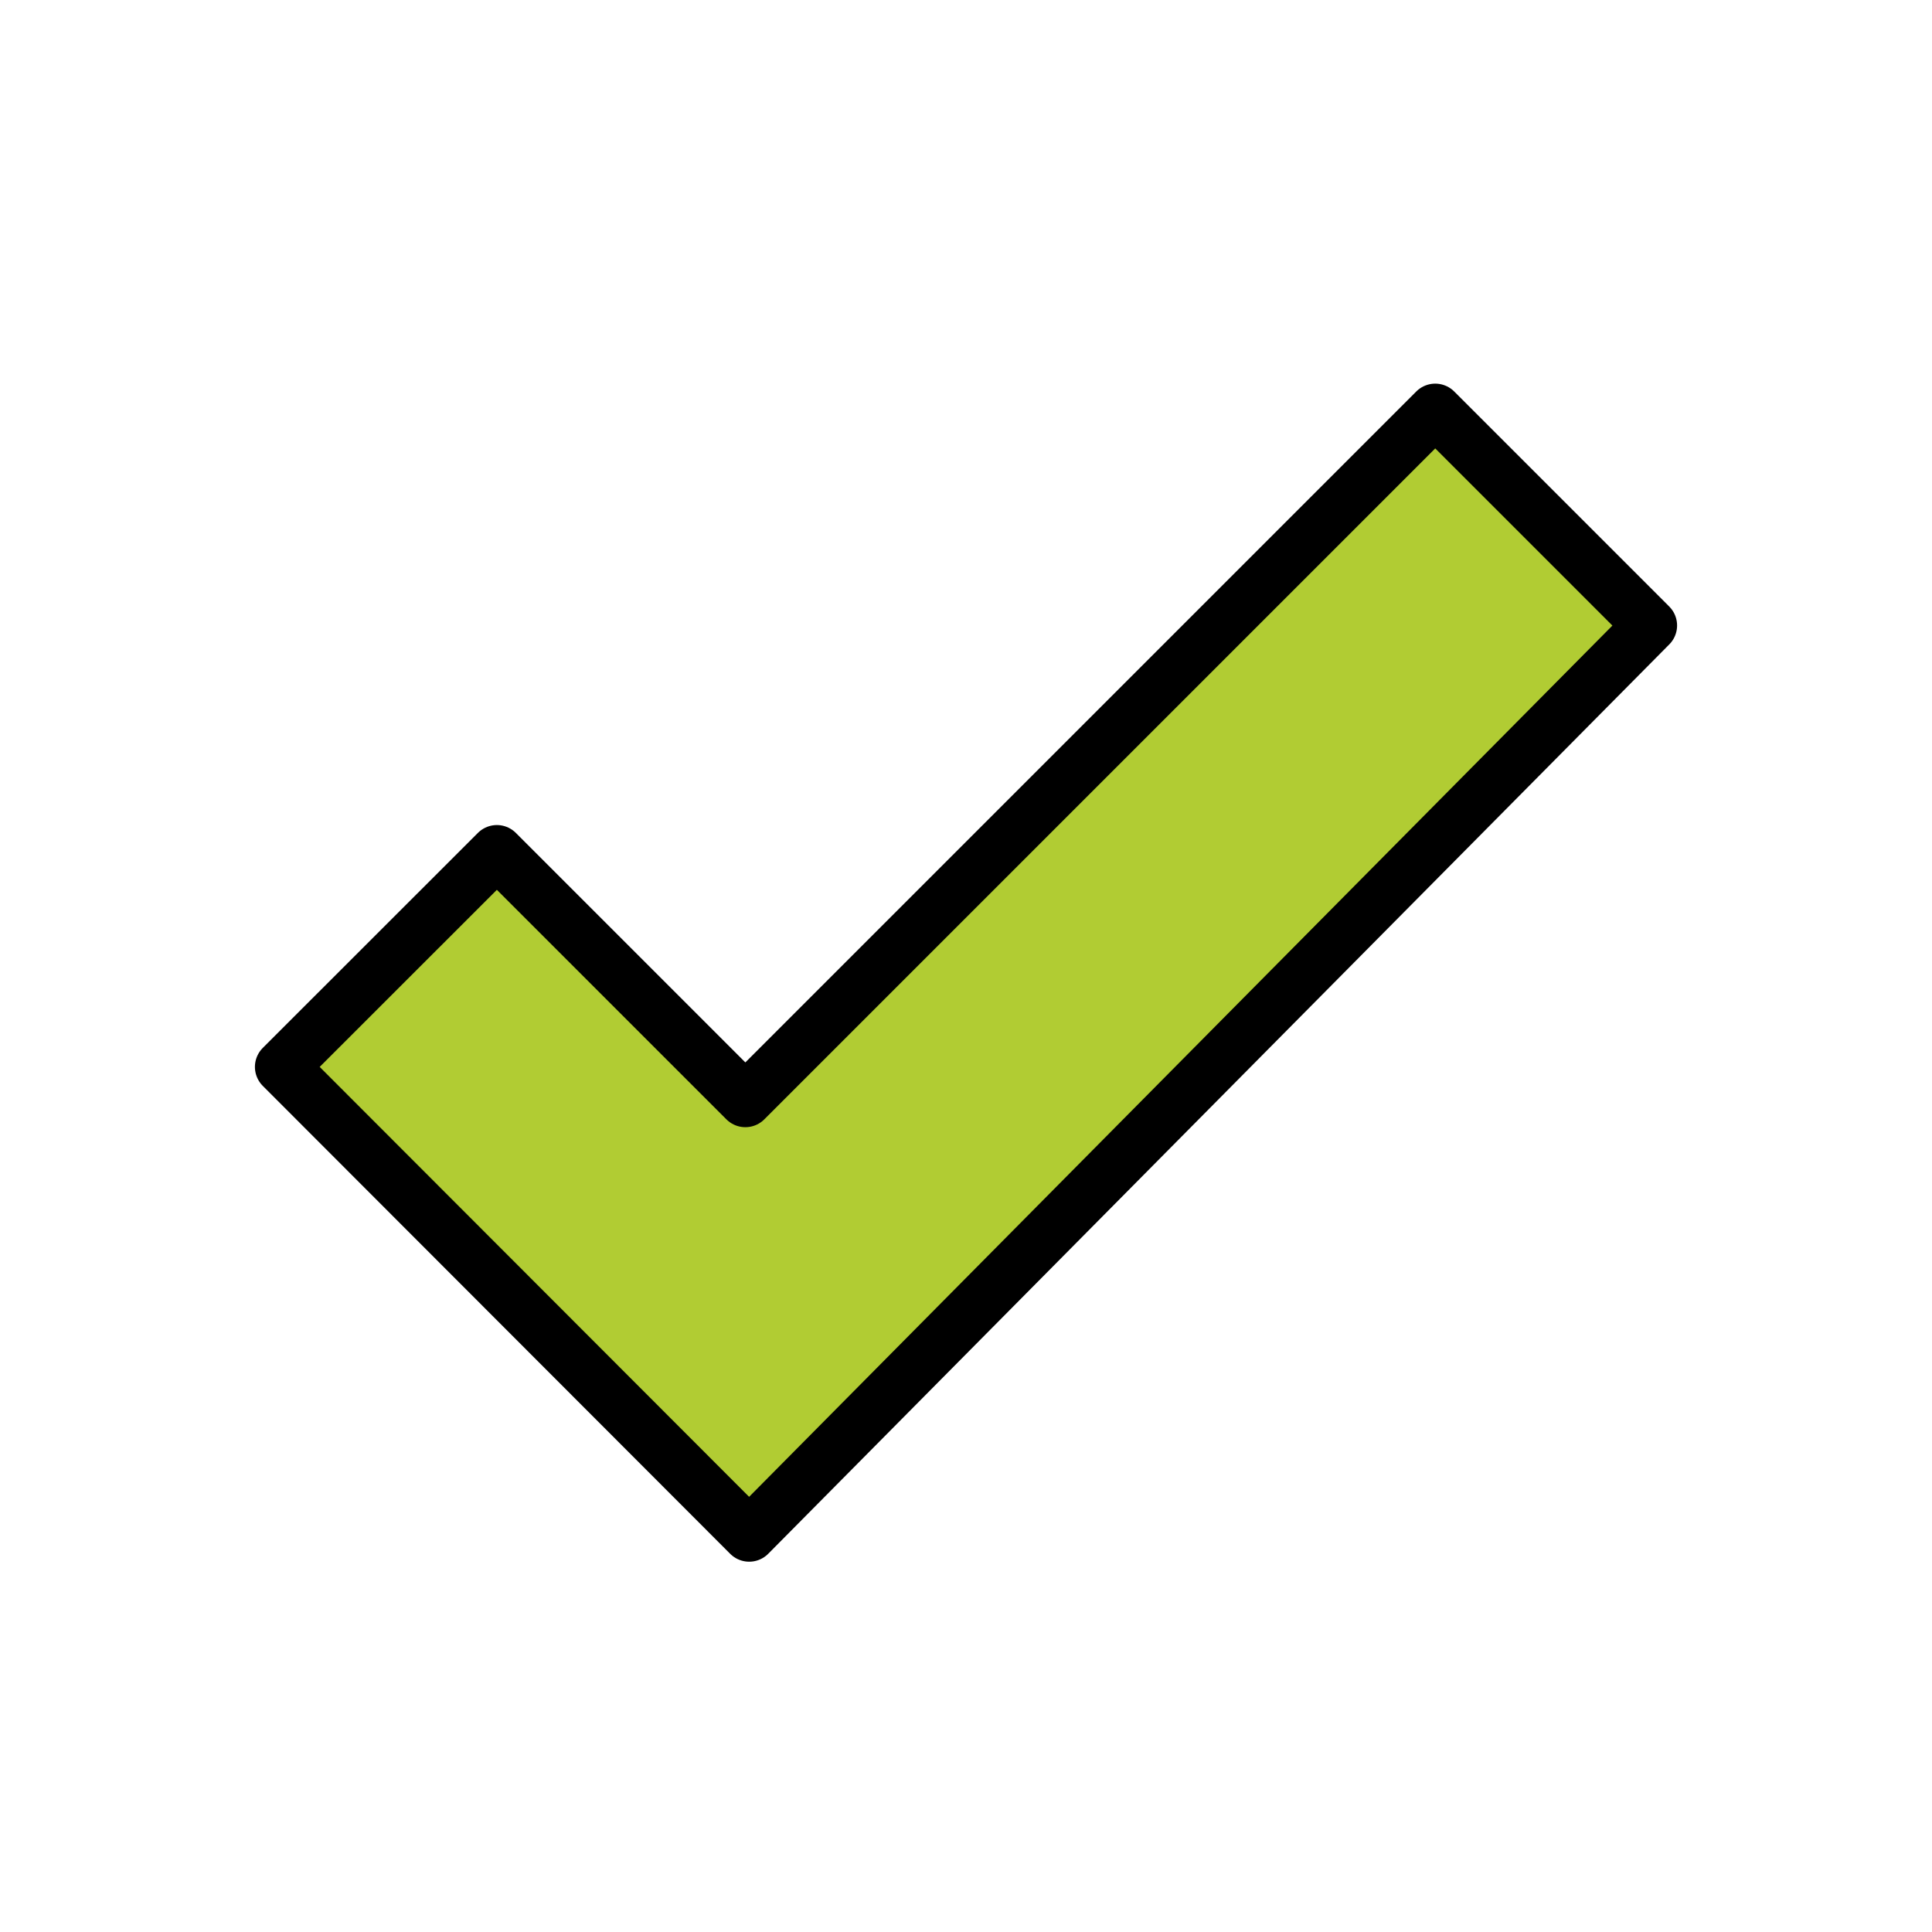
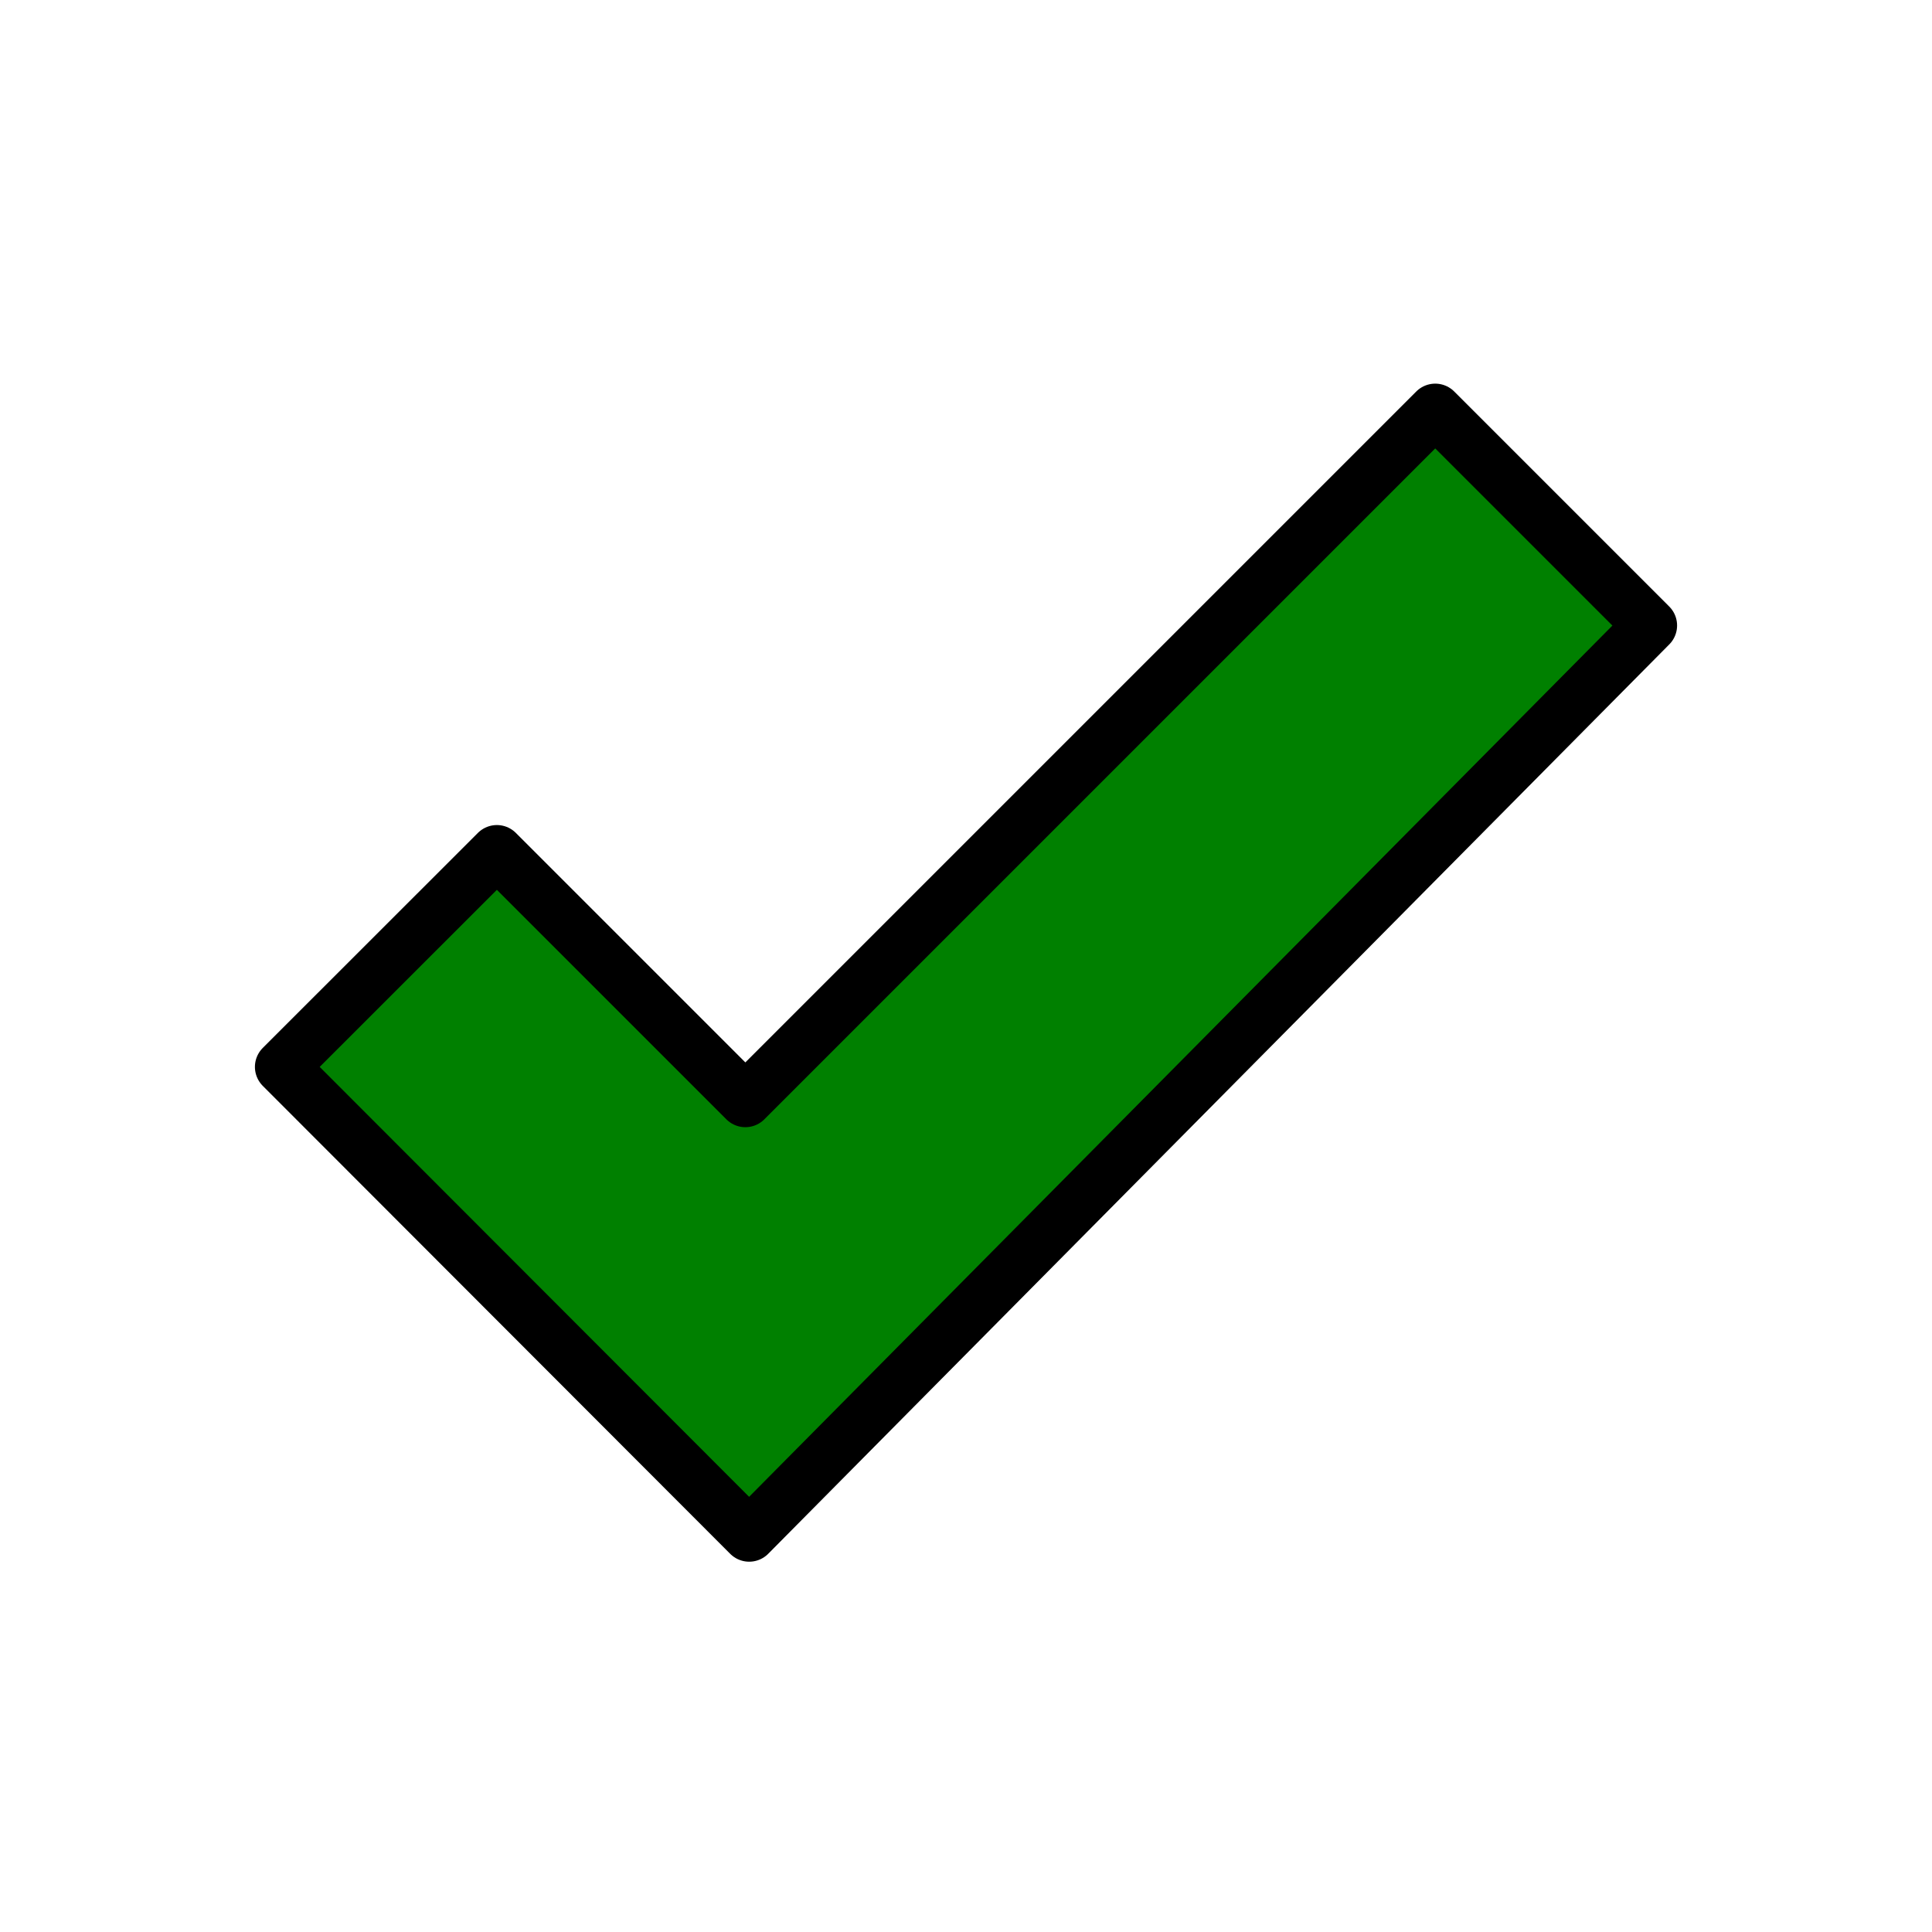
<svg xmlns="http://www.w3.org/2000/svg" viewBox="0 0 72 72">
-   <path d="m61.5 23.3-8.013-8.013-25.71 25.71-9.26-9.26-8.013 8.013 17.42 17.44z" fill="#b1cc33" />
-   <path d="m10.5 39.76 17.42 17.44 33.58-33.89-8.013-8.013-25.71 25.71-9.26-9.26z" style="fill:none;stroke:#000;stroke-linecap:round;stroke-linejoin:round;stroke-miterlimit:10;stroke-width:2" />
+   <path d="m61.5 23.3-8.013-8.013-25.71 25.71-9.26-9.26-8.013 8.013 17.42 17.44z" fill="green" />
+   <path d="m10.5 39.76 17.42 17.44 33.58-33.89-8.013-8.013-25.71 25.71-9.26-9.26z" style="fill:green;stroke:#000;stroke-linecap:round;stroke-linejoin:round;stroke-miterlimit:10;stroke-width:2" />
</svg>
